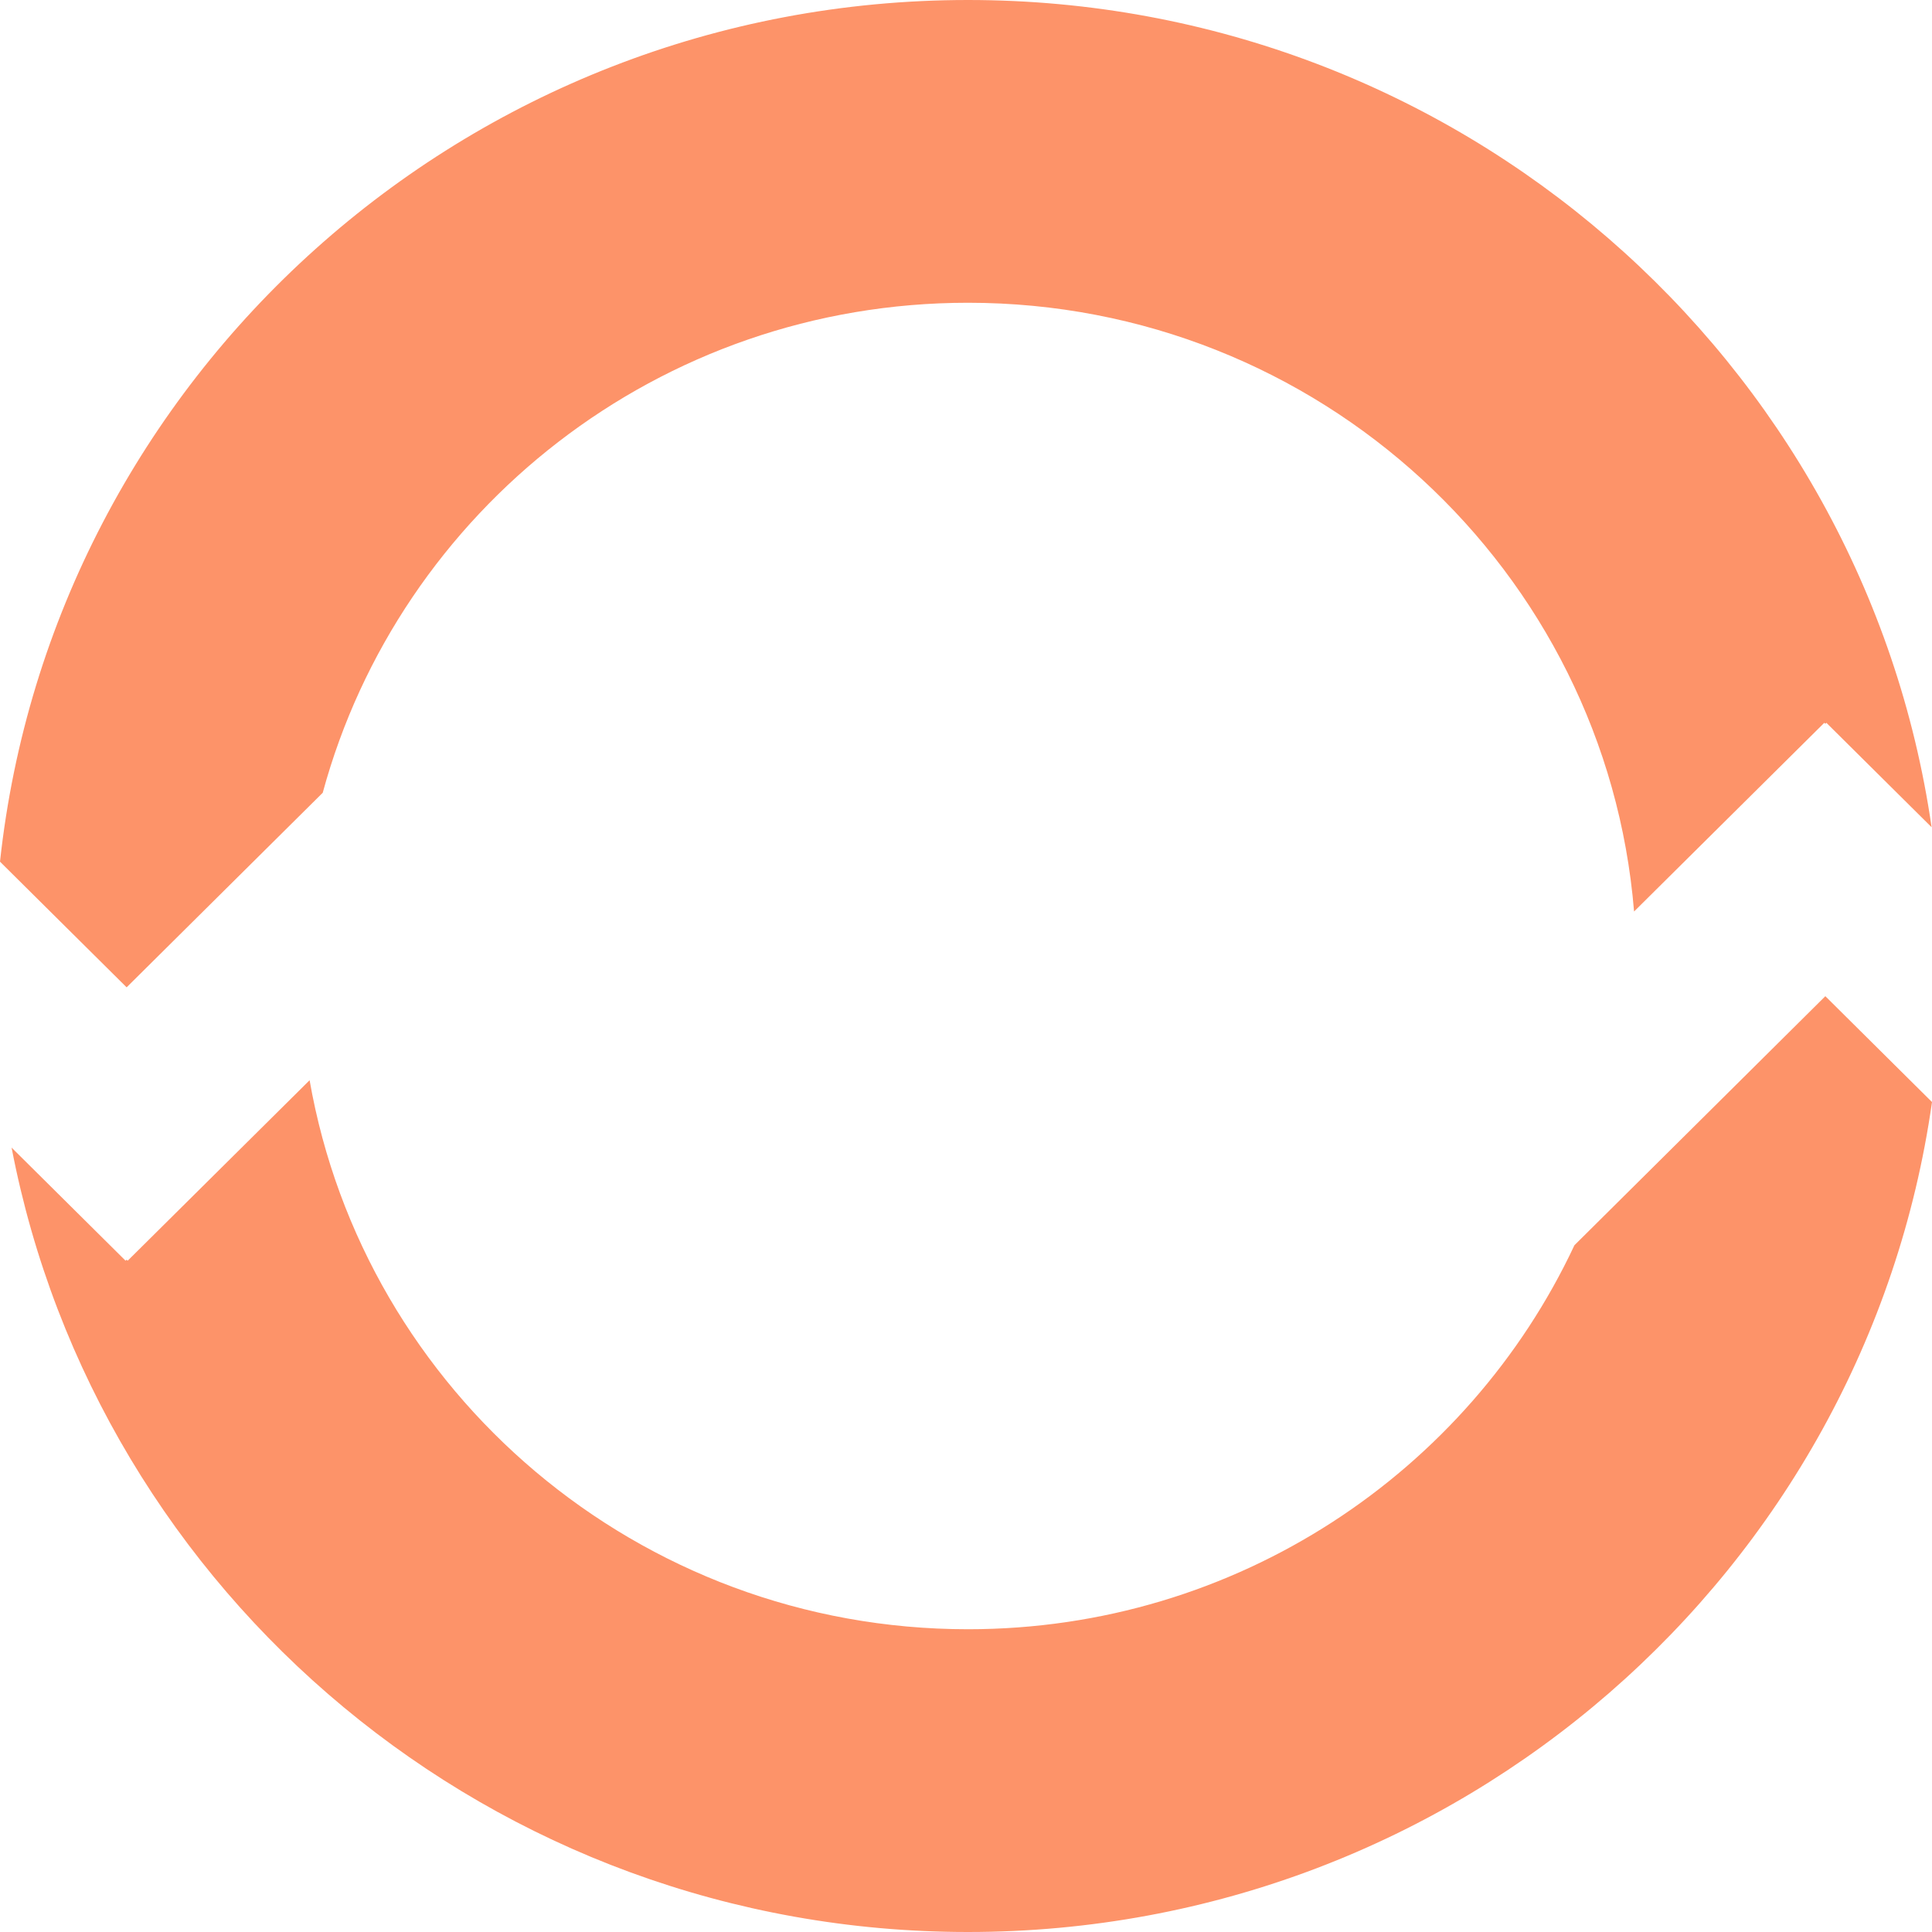
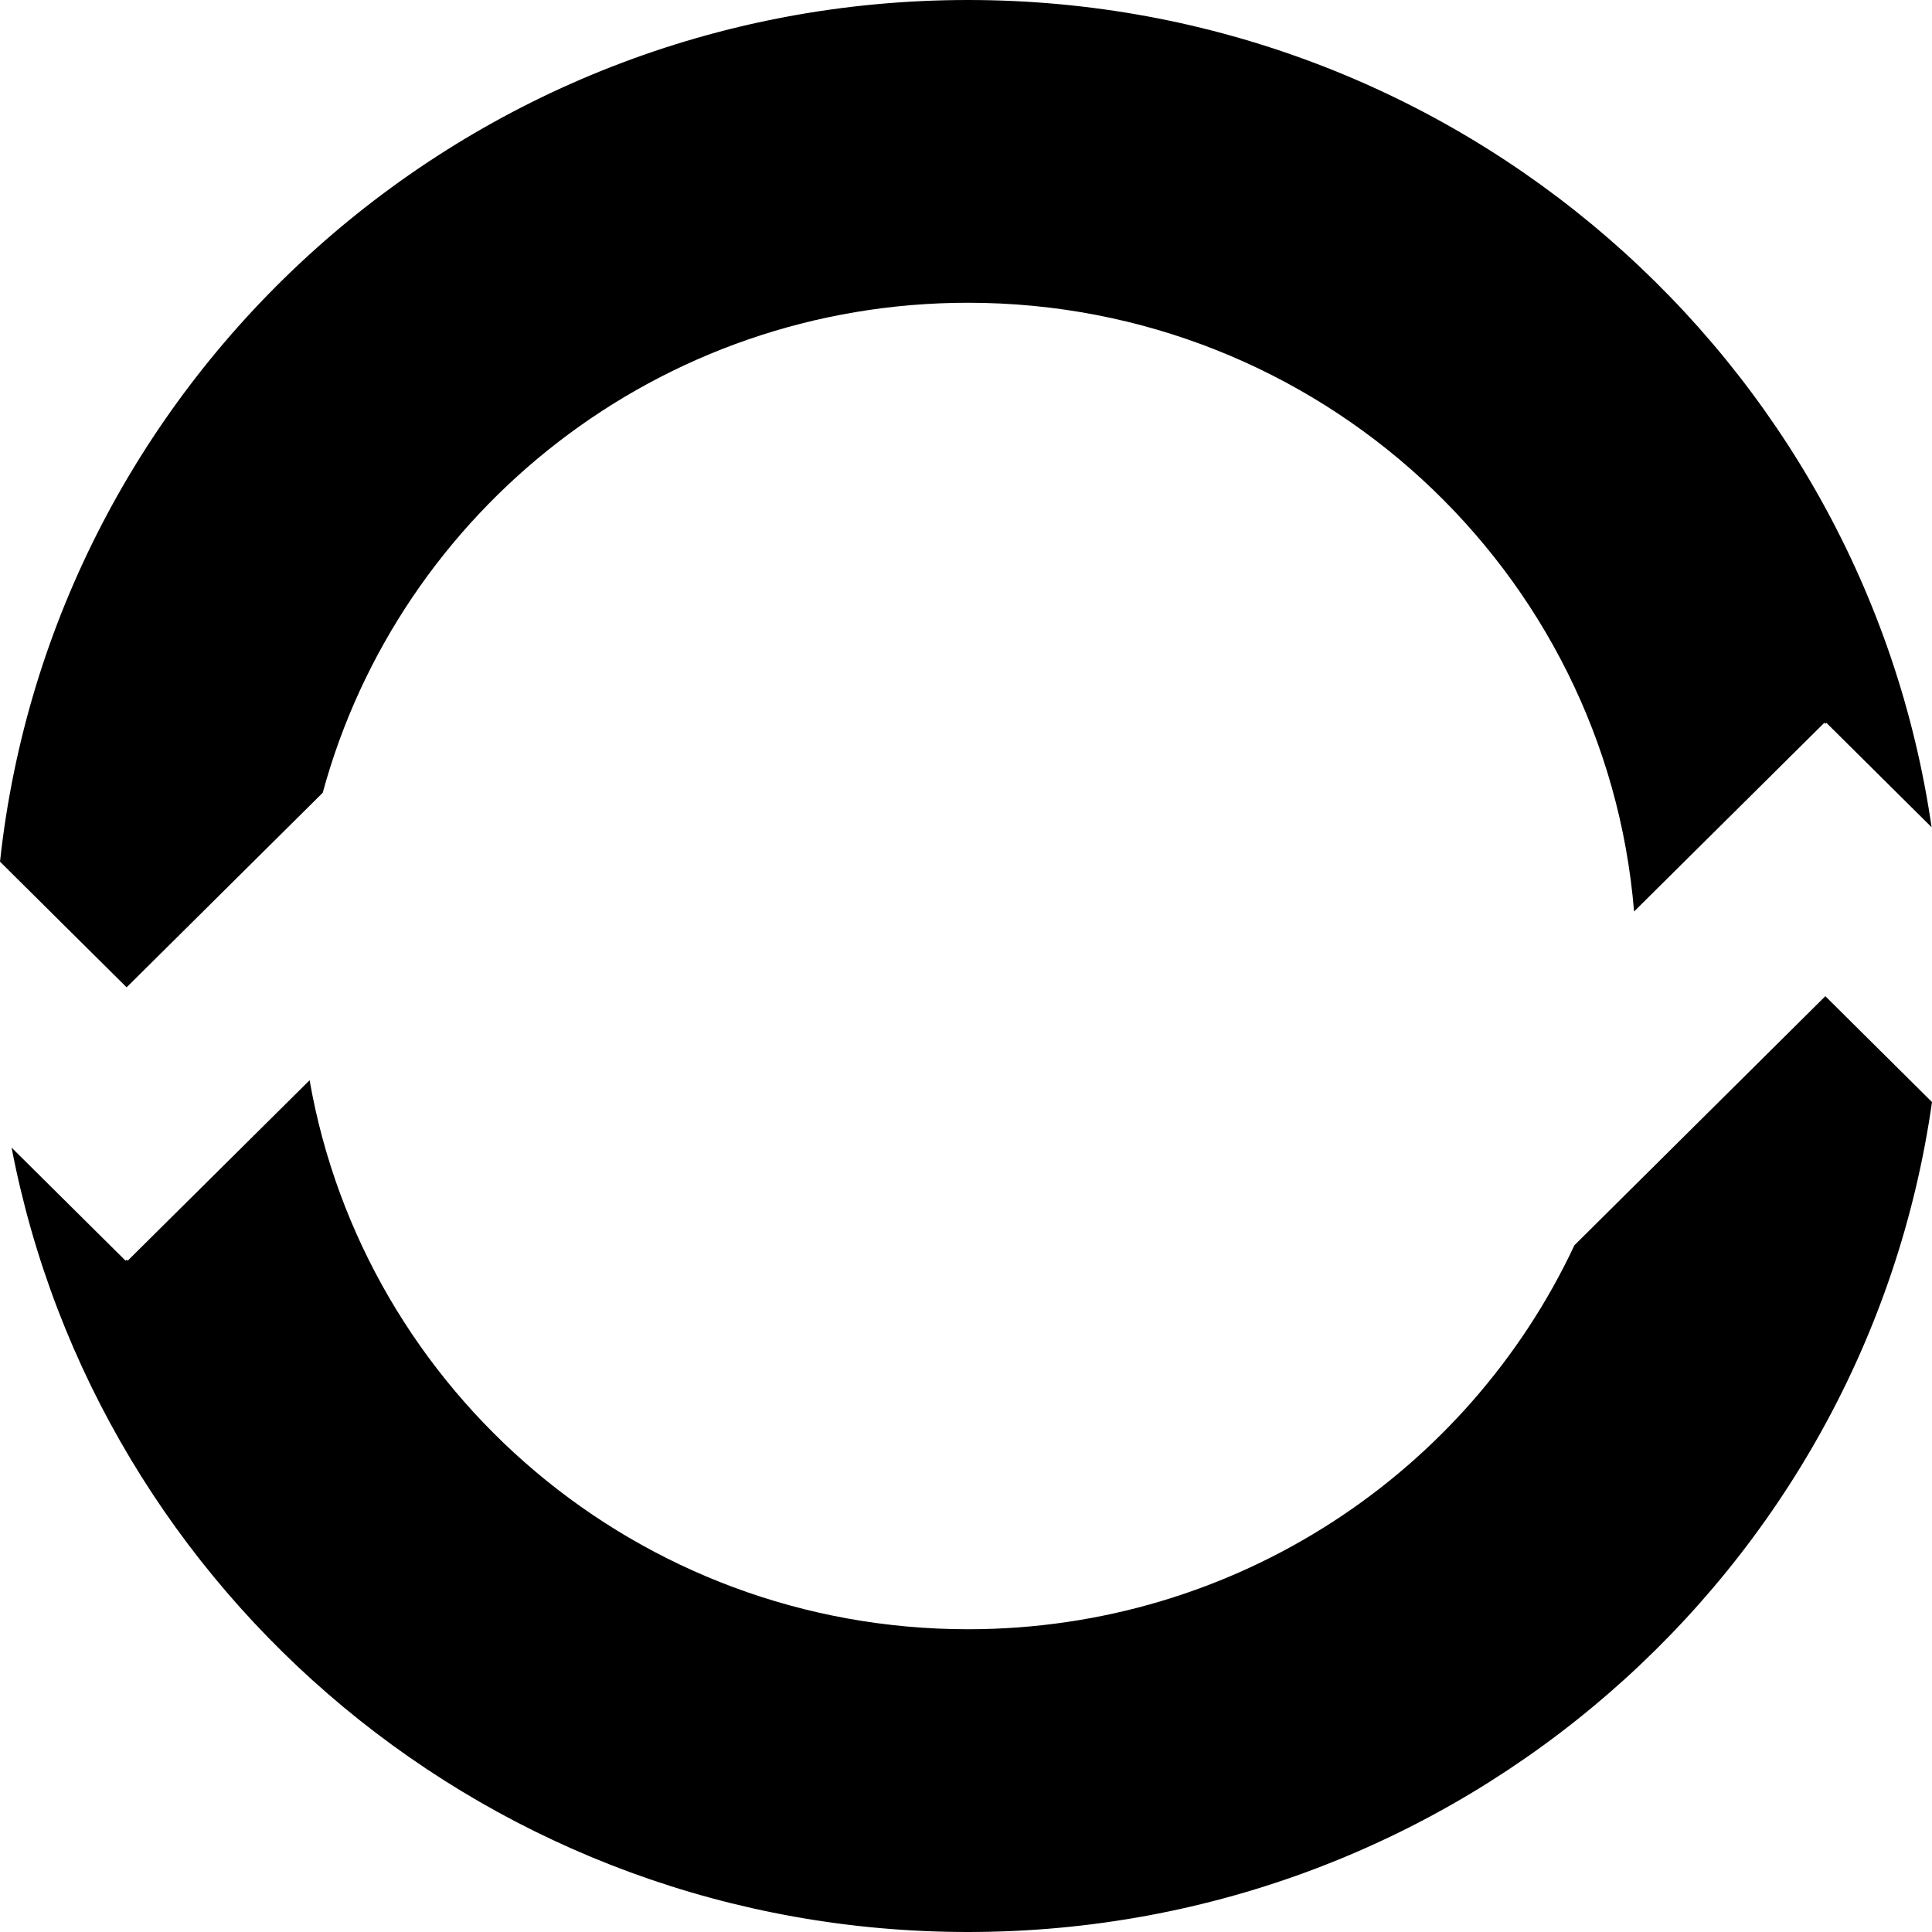
<svg xmlns="http://www.w3.org/2000/svg" width="24" height="24" viewBox="0 0 24 24">
-   <path fill="#FD9369" fill-rule="evenodd" d="M1.573,12.265 L-1.49213975e-13,10.704 C0.651,4.686 5.786,2.30926389e-14 12.025,2.30926389e-14 C18.115,2.30926389e-14 23.153,4.465 23.995,10.276 L22.688,8.979 L22.675,8.991 L22.662,8.979 L20.299,11.323 C19.952,7.09 16.381,3.761 12.025,3.761 C8.189,3.761 4.962,6.342 4.009,9.848 L1.573,12.265 Z M22.675,12.375 L24,13.69 C23.172,19.517 18.127,24 12.025,24 C6.122,24 1.209,19.805 0.144,14.256 L1.56,15.661 L1.573,15.648 L1.586,15.661 L3.846,13.419 C4.524,17.293 7.927,20.239 12.025,20.239 C15.362,20.239 18.238,18.285 19.558,15.469 L22.675,12.375 Z" />
+   <path fill-rule="evenodd" d="M1.573,12.265 L-1.49213975e-13,10.704 C0.651,4.686 5.786,2.30926389e-14 12.025,2.30926389e-14 C18.115,2.30926389e-14 23.153,4.465 23.995,10.276 L22.688,8.979 L22.675,8.991 L22.662,8.979 L20.299,11.323 C19.952,7.09 16.381,3.761 12.025,3.761 C8.189,3.761 4.962,6.342 4.009,9.848 L1.573,12.265 Z M22.675,12.375 L24,13.69 C23.172,19.517 18.127,24 12.025,24 C6.122,24 1.209,19.805 0.144,14.256 L1.56,15.661 L1.573,15.648 L1.586,15.661 L3.846,13.419 C4.524,17.293 7.927,20.239 12.025,20.239 C15.362,20.239 18.238,18.285 19.558,15.469 L22.675,12.375 Z" />
</svg>
